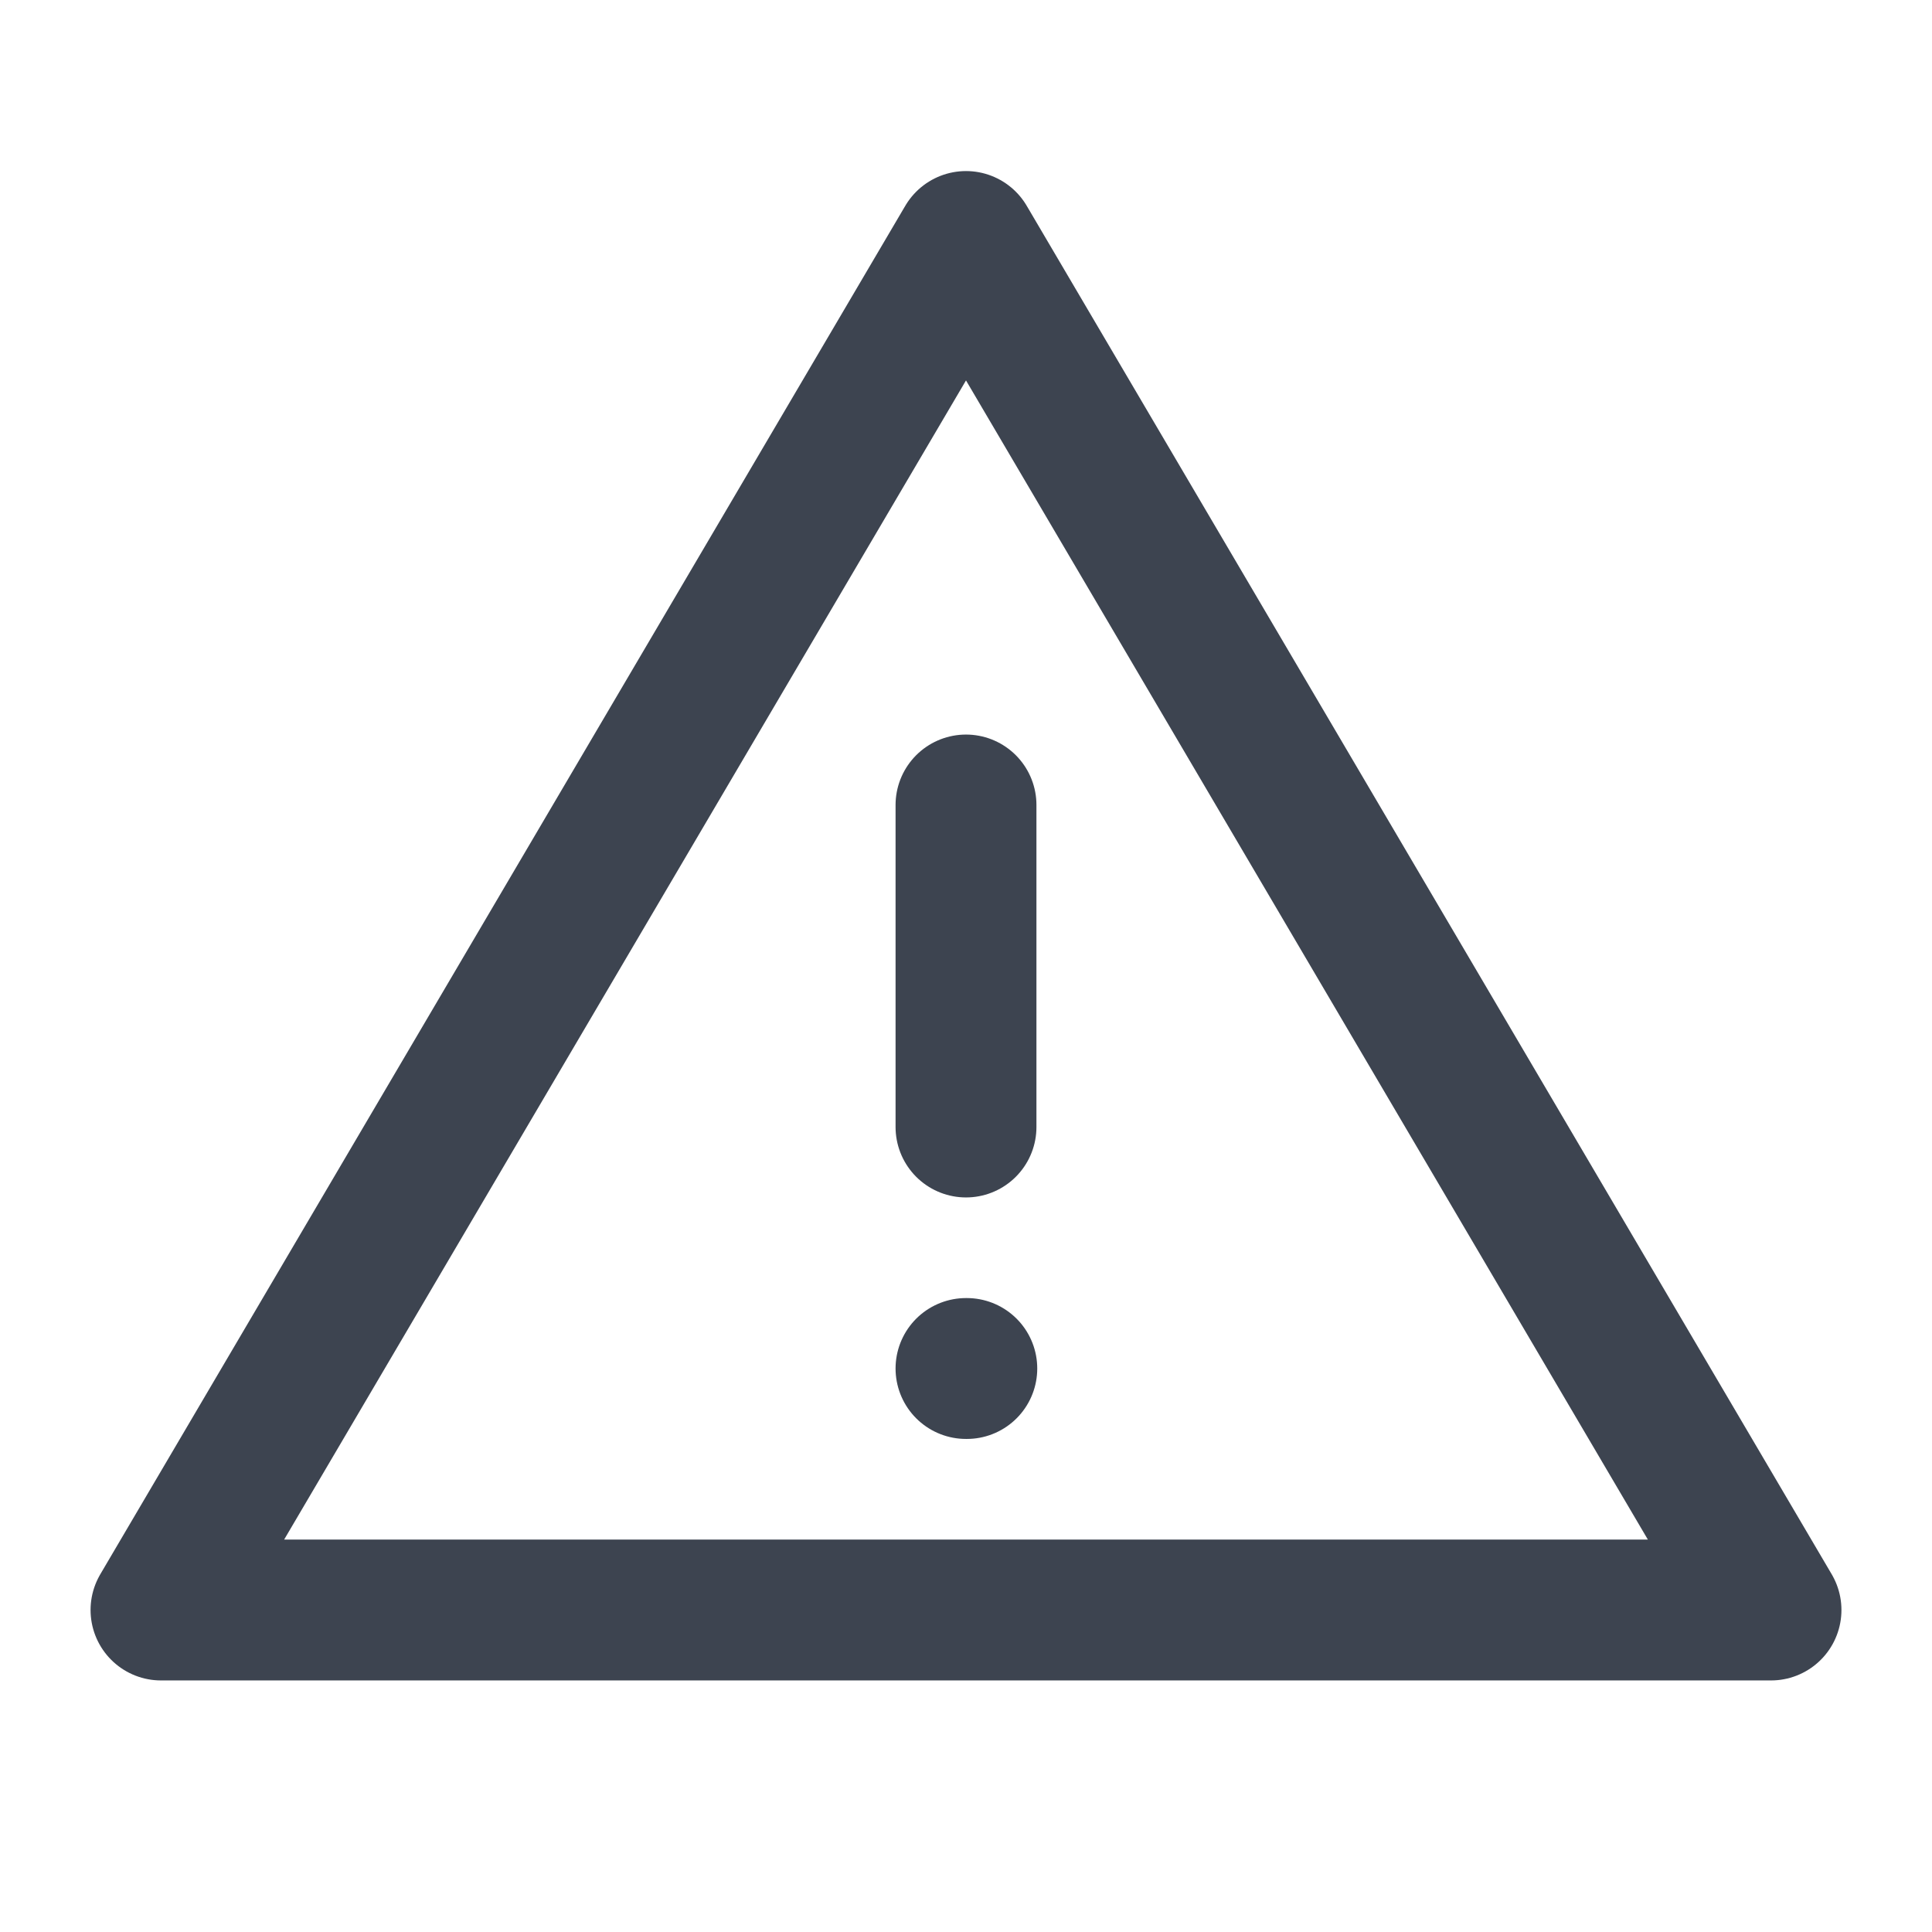
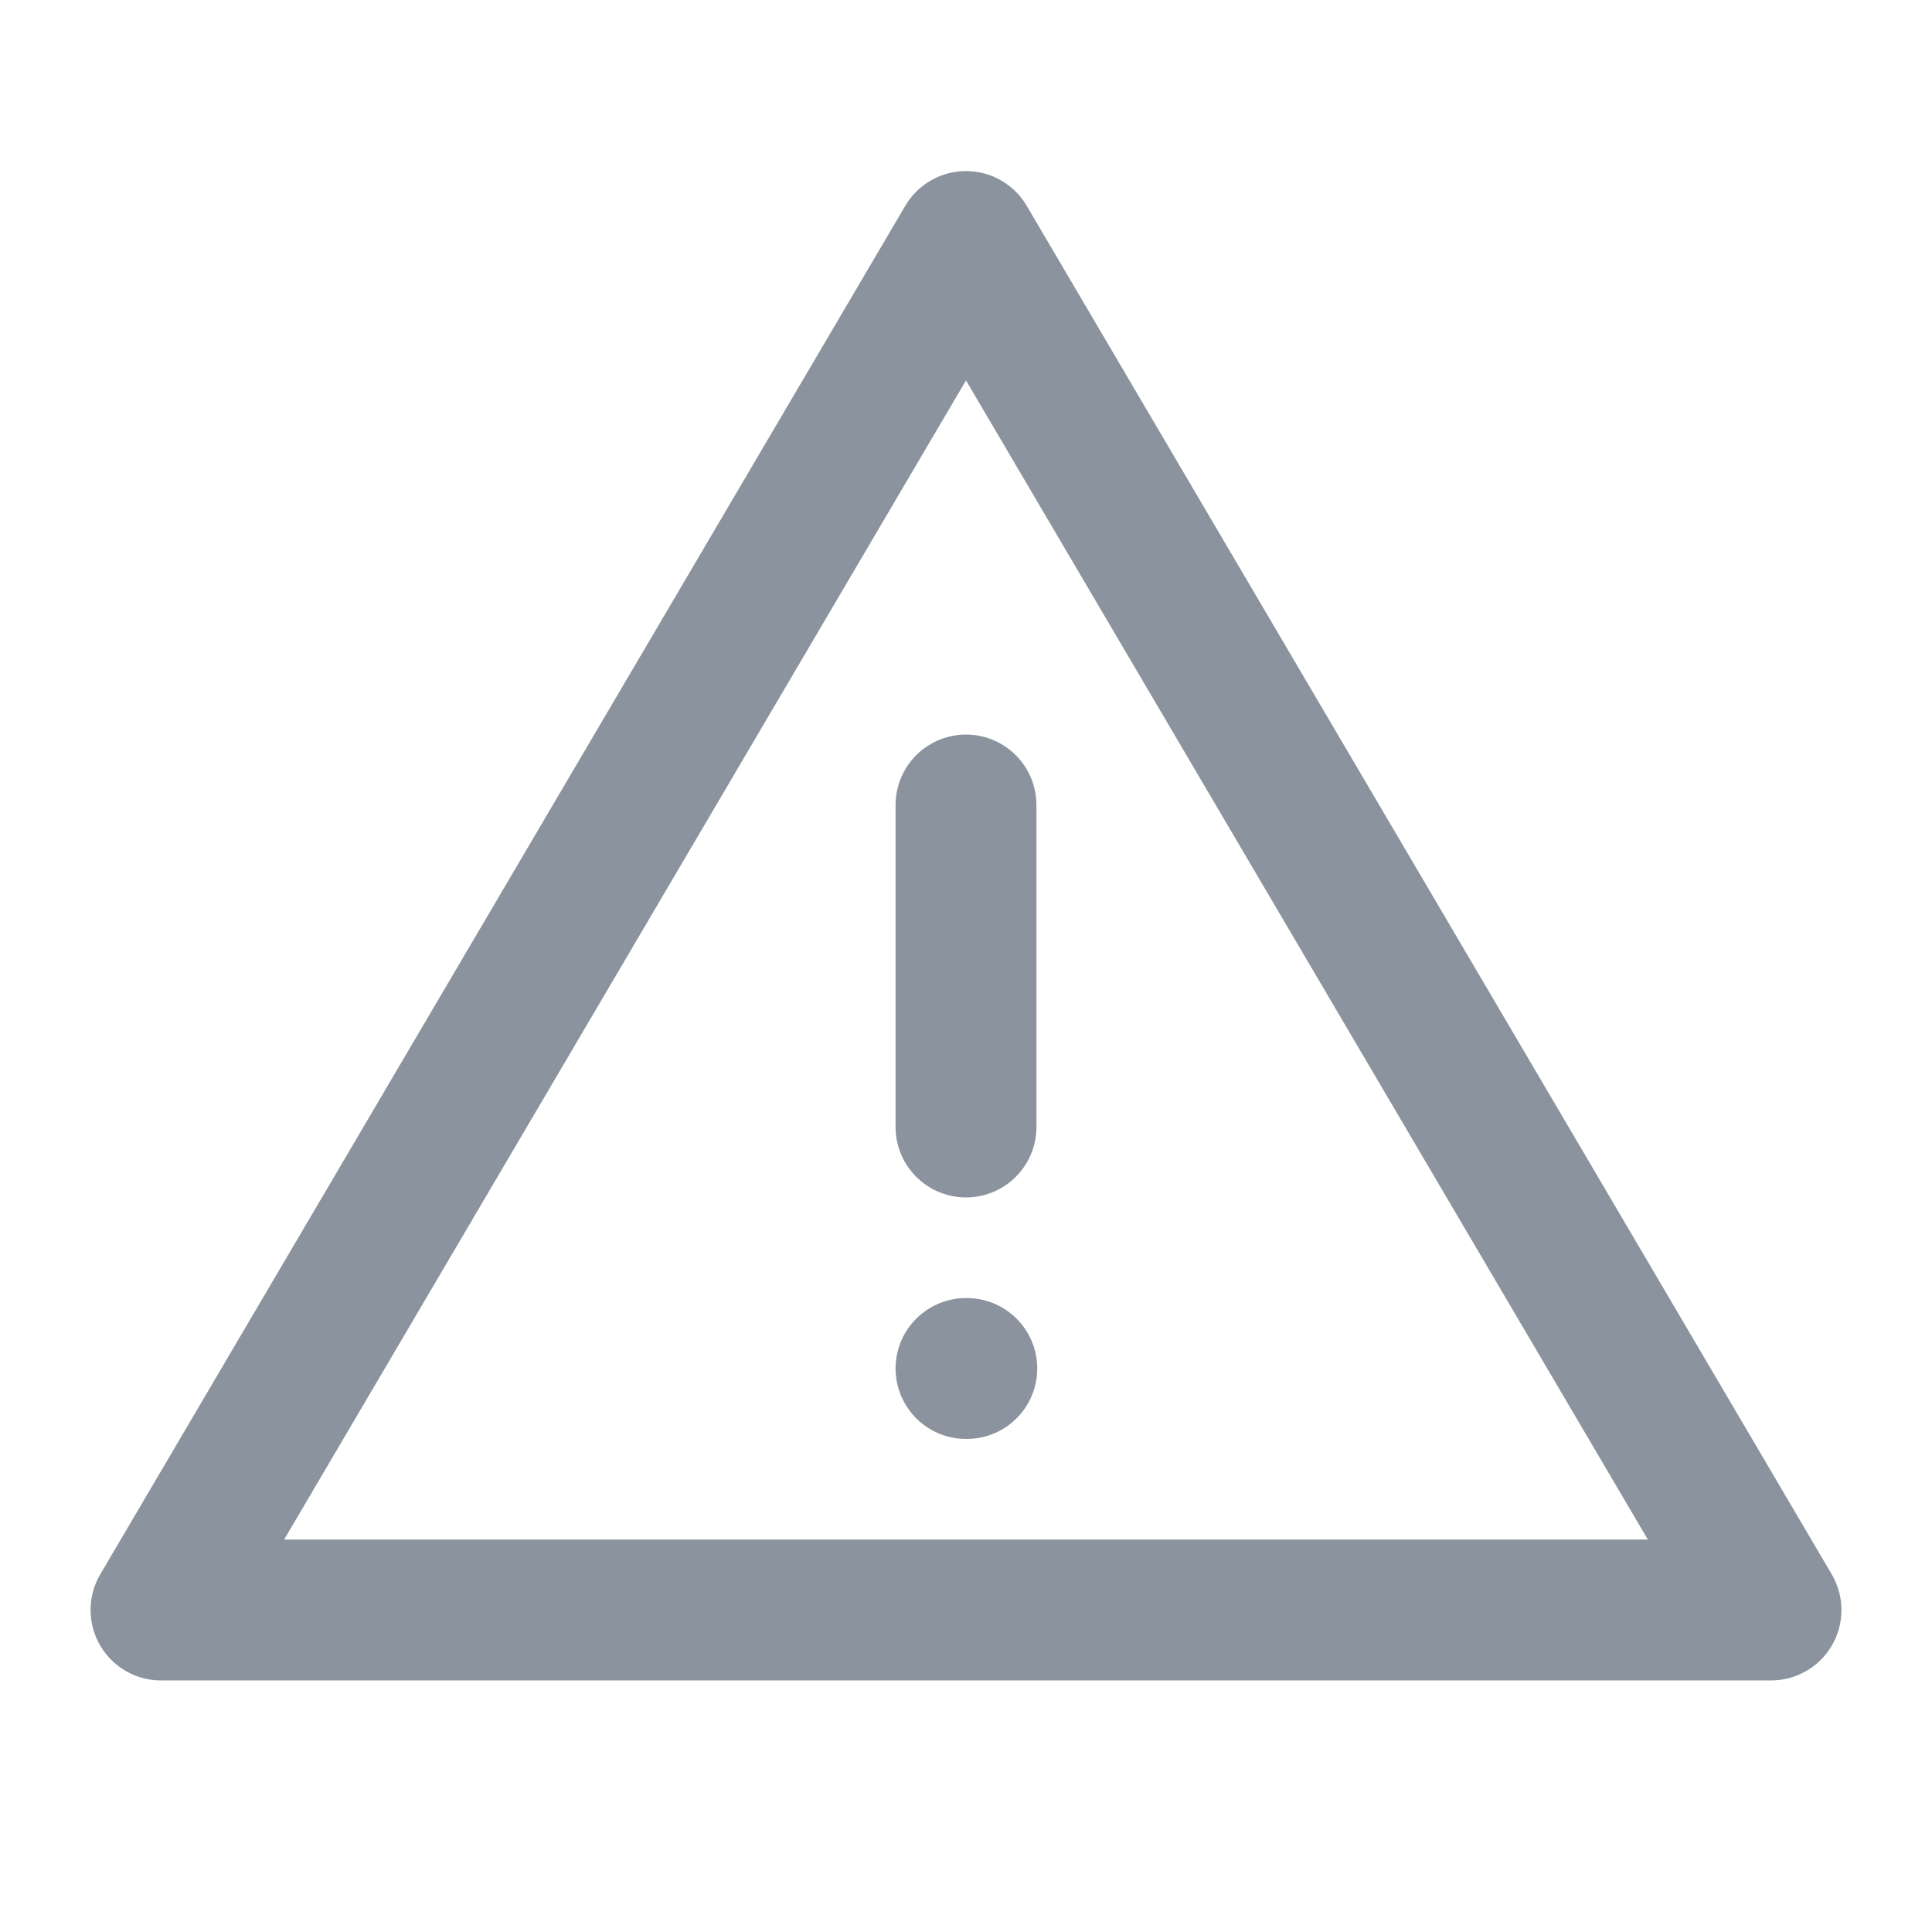
- <svg xmlns="http://www.w3.org/2000/svg" width="24" height="24" viewBox="0 0 24 24" fill="none" stroke="#3d4450" stroke-width="1.75" stroke-linecap="round" stroke-linejoin="round" aria-hidden="true">
-   <path d="M12 3L2 20h20L12 3z" />
-   <path d="M12 10v4M12 17h.01" />
+ <svg xmlns="http://www.w3.org/2000/svg" width="24" height="24" viewBox="0 0 24 24" fill="none" aria-hidden="true">
+   <path stroke="#8b949e" stroke-width="1.75" stroke-linecap="round" stroke-linejoin="round" fill="none" d="M12 3L2 20h20L12 3z" />
+   <path stroke="#8b949e" stroke-width="1.75" stroke-linecap="round" stroke-linejoin="round" fill="none" d="M12 10v4M12 17h.01" />
</svg>
